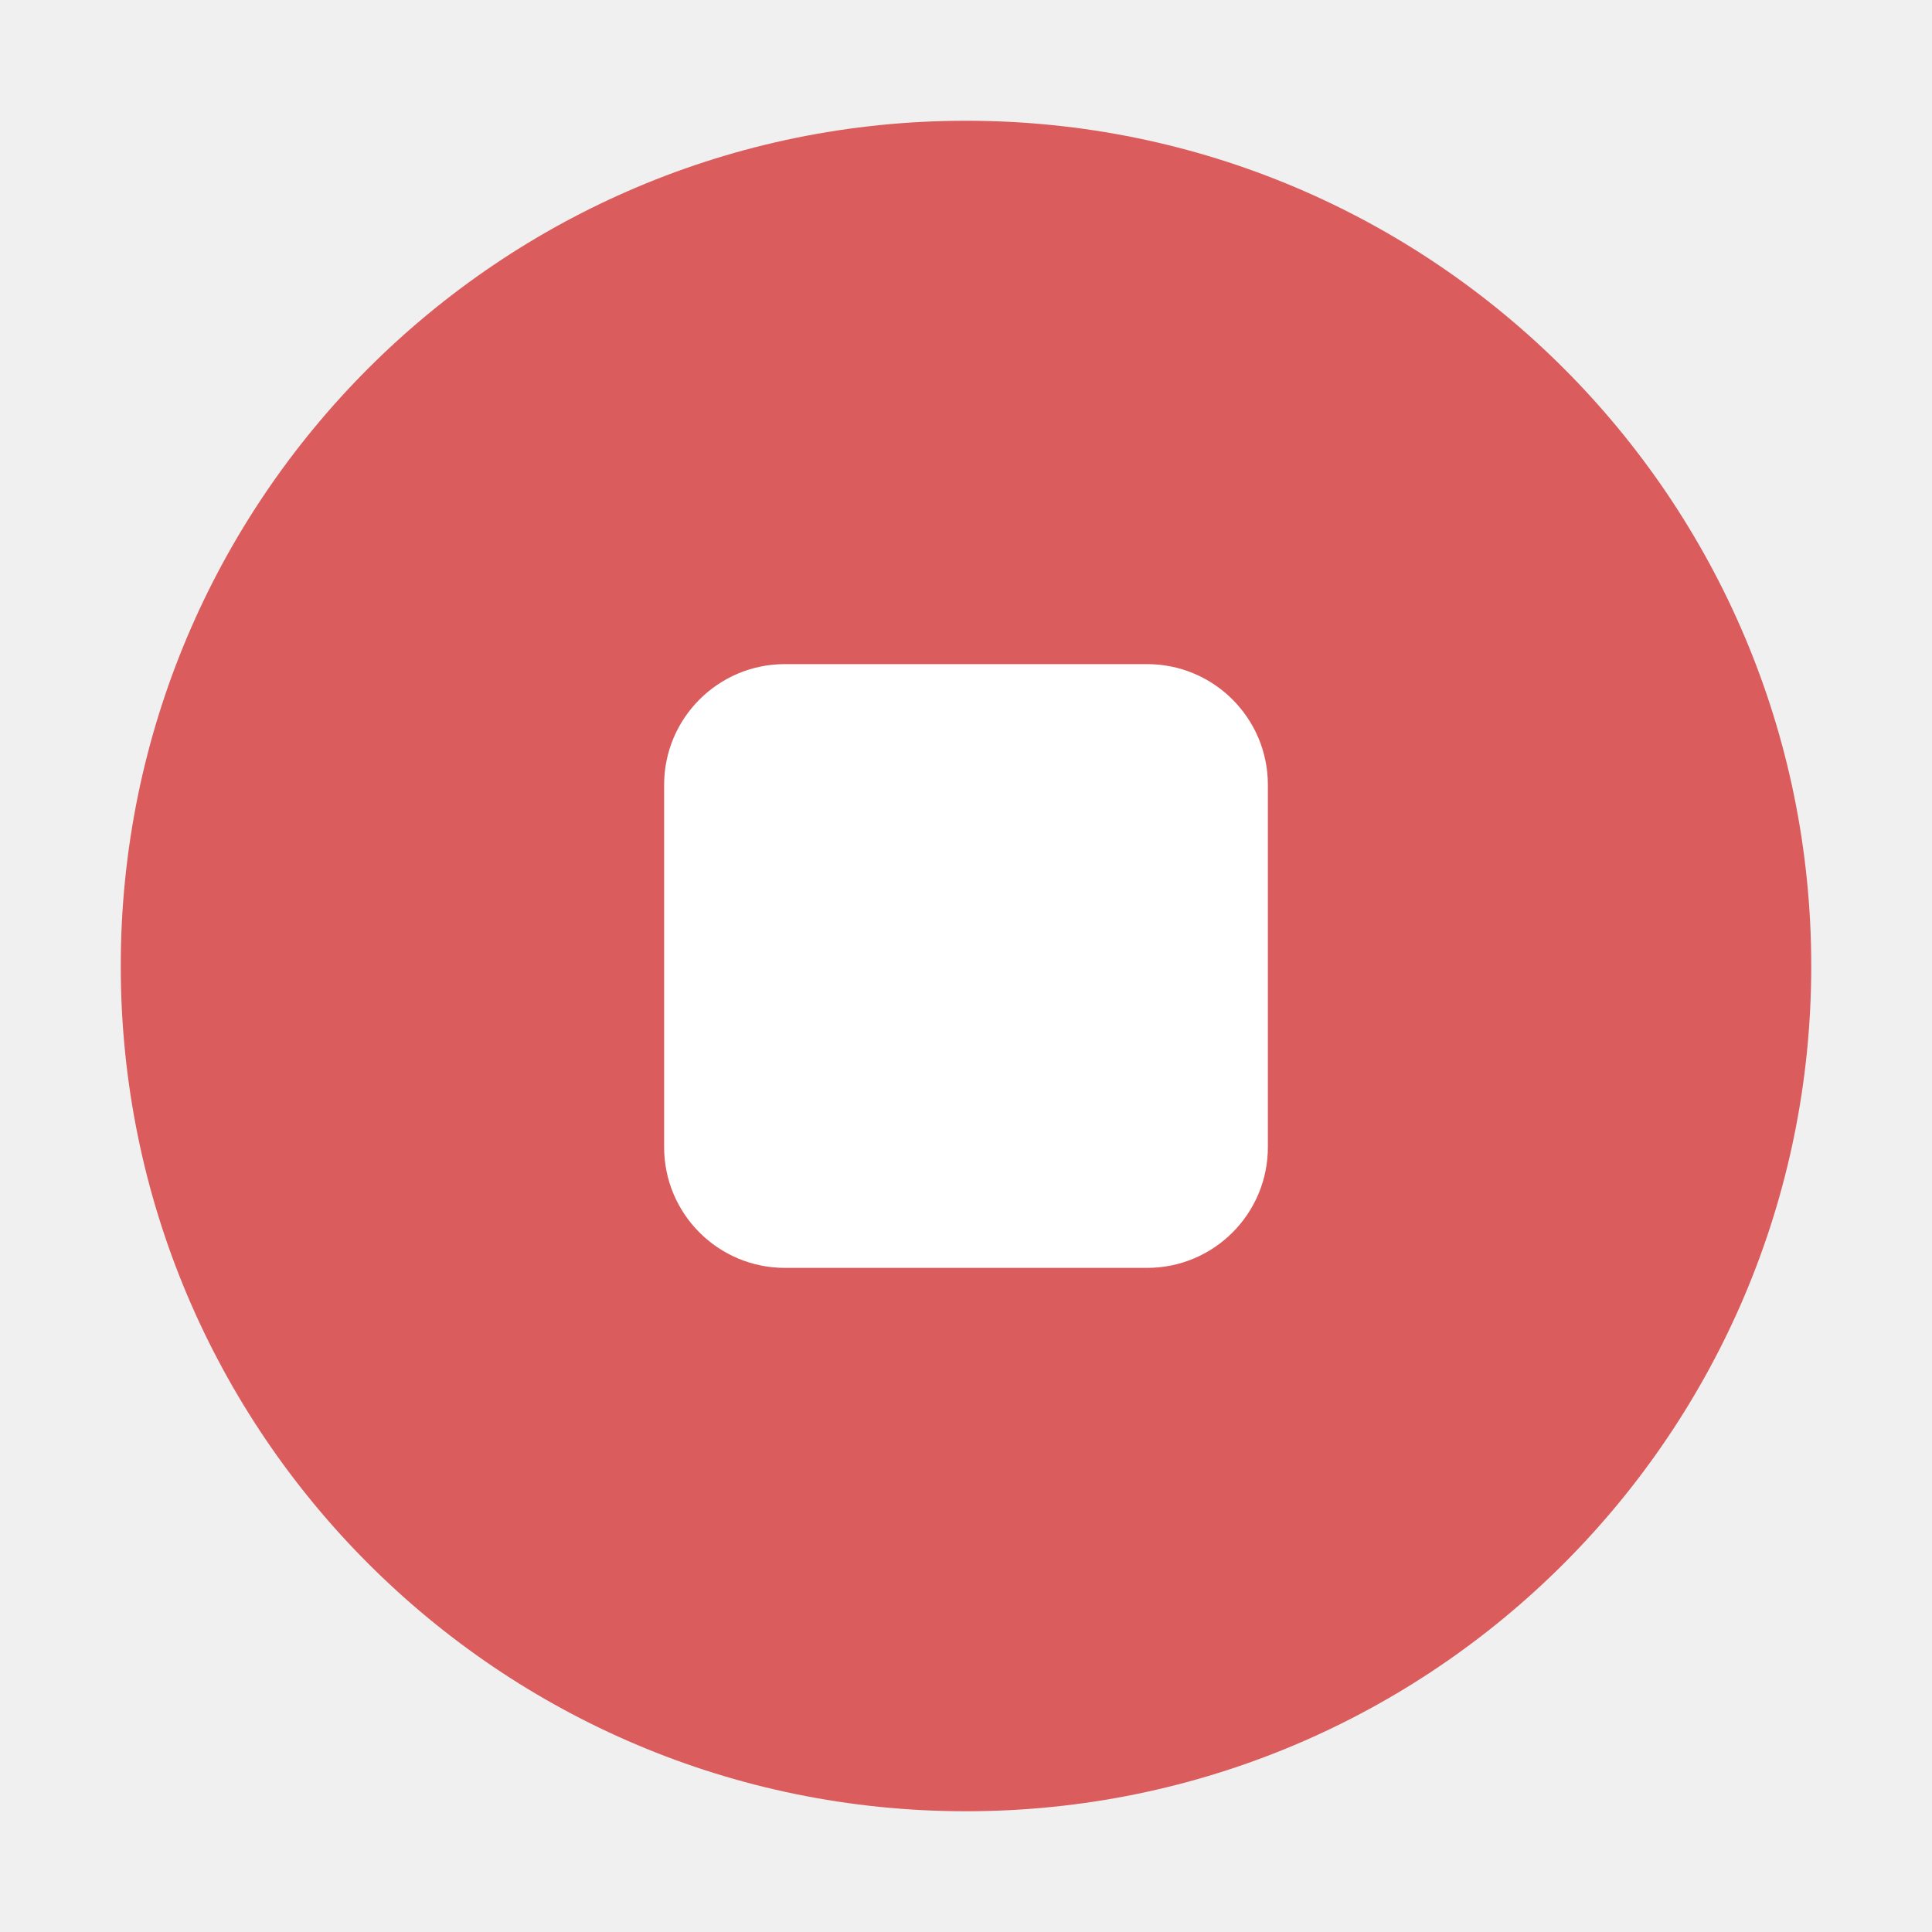
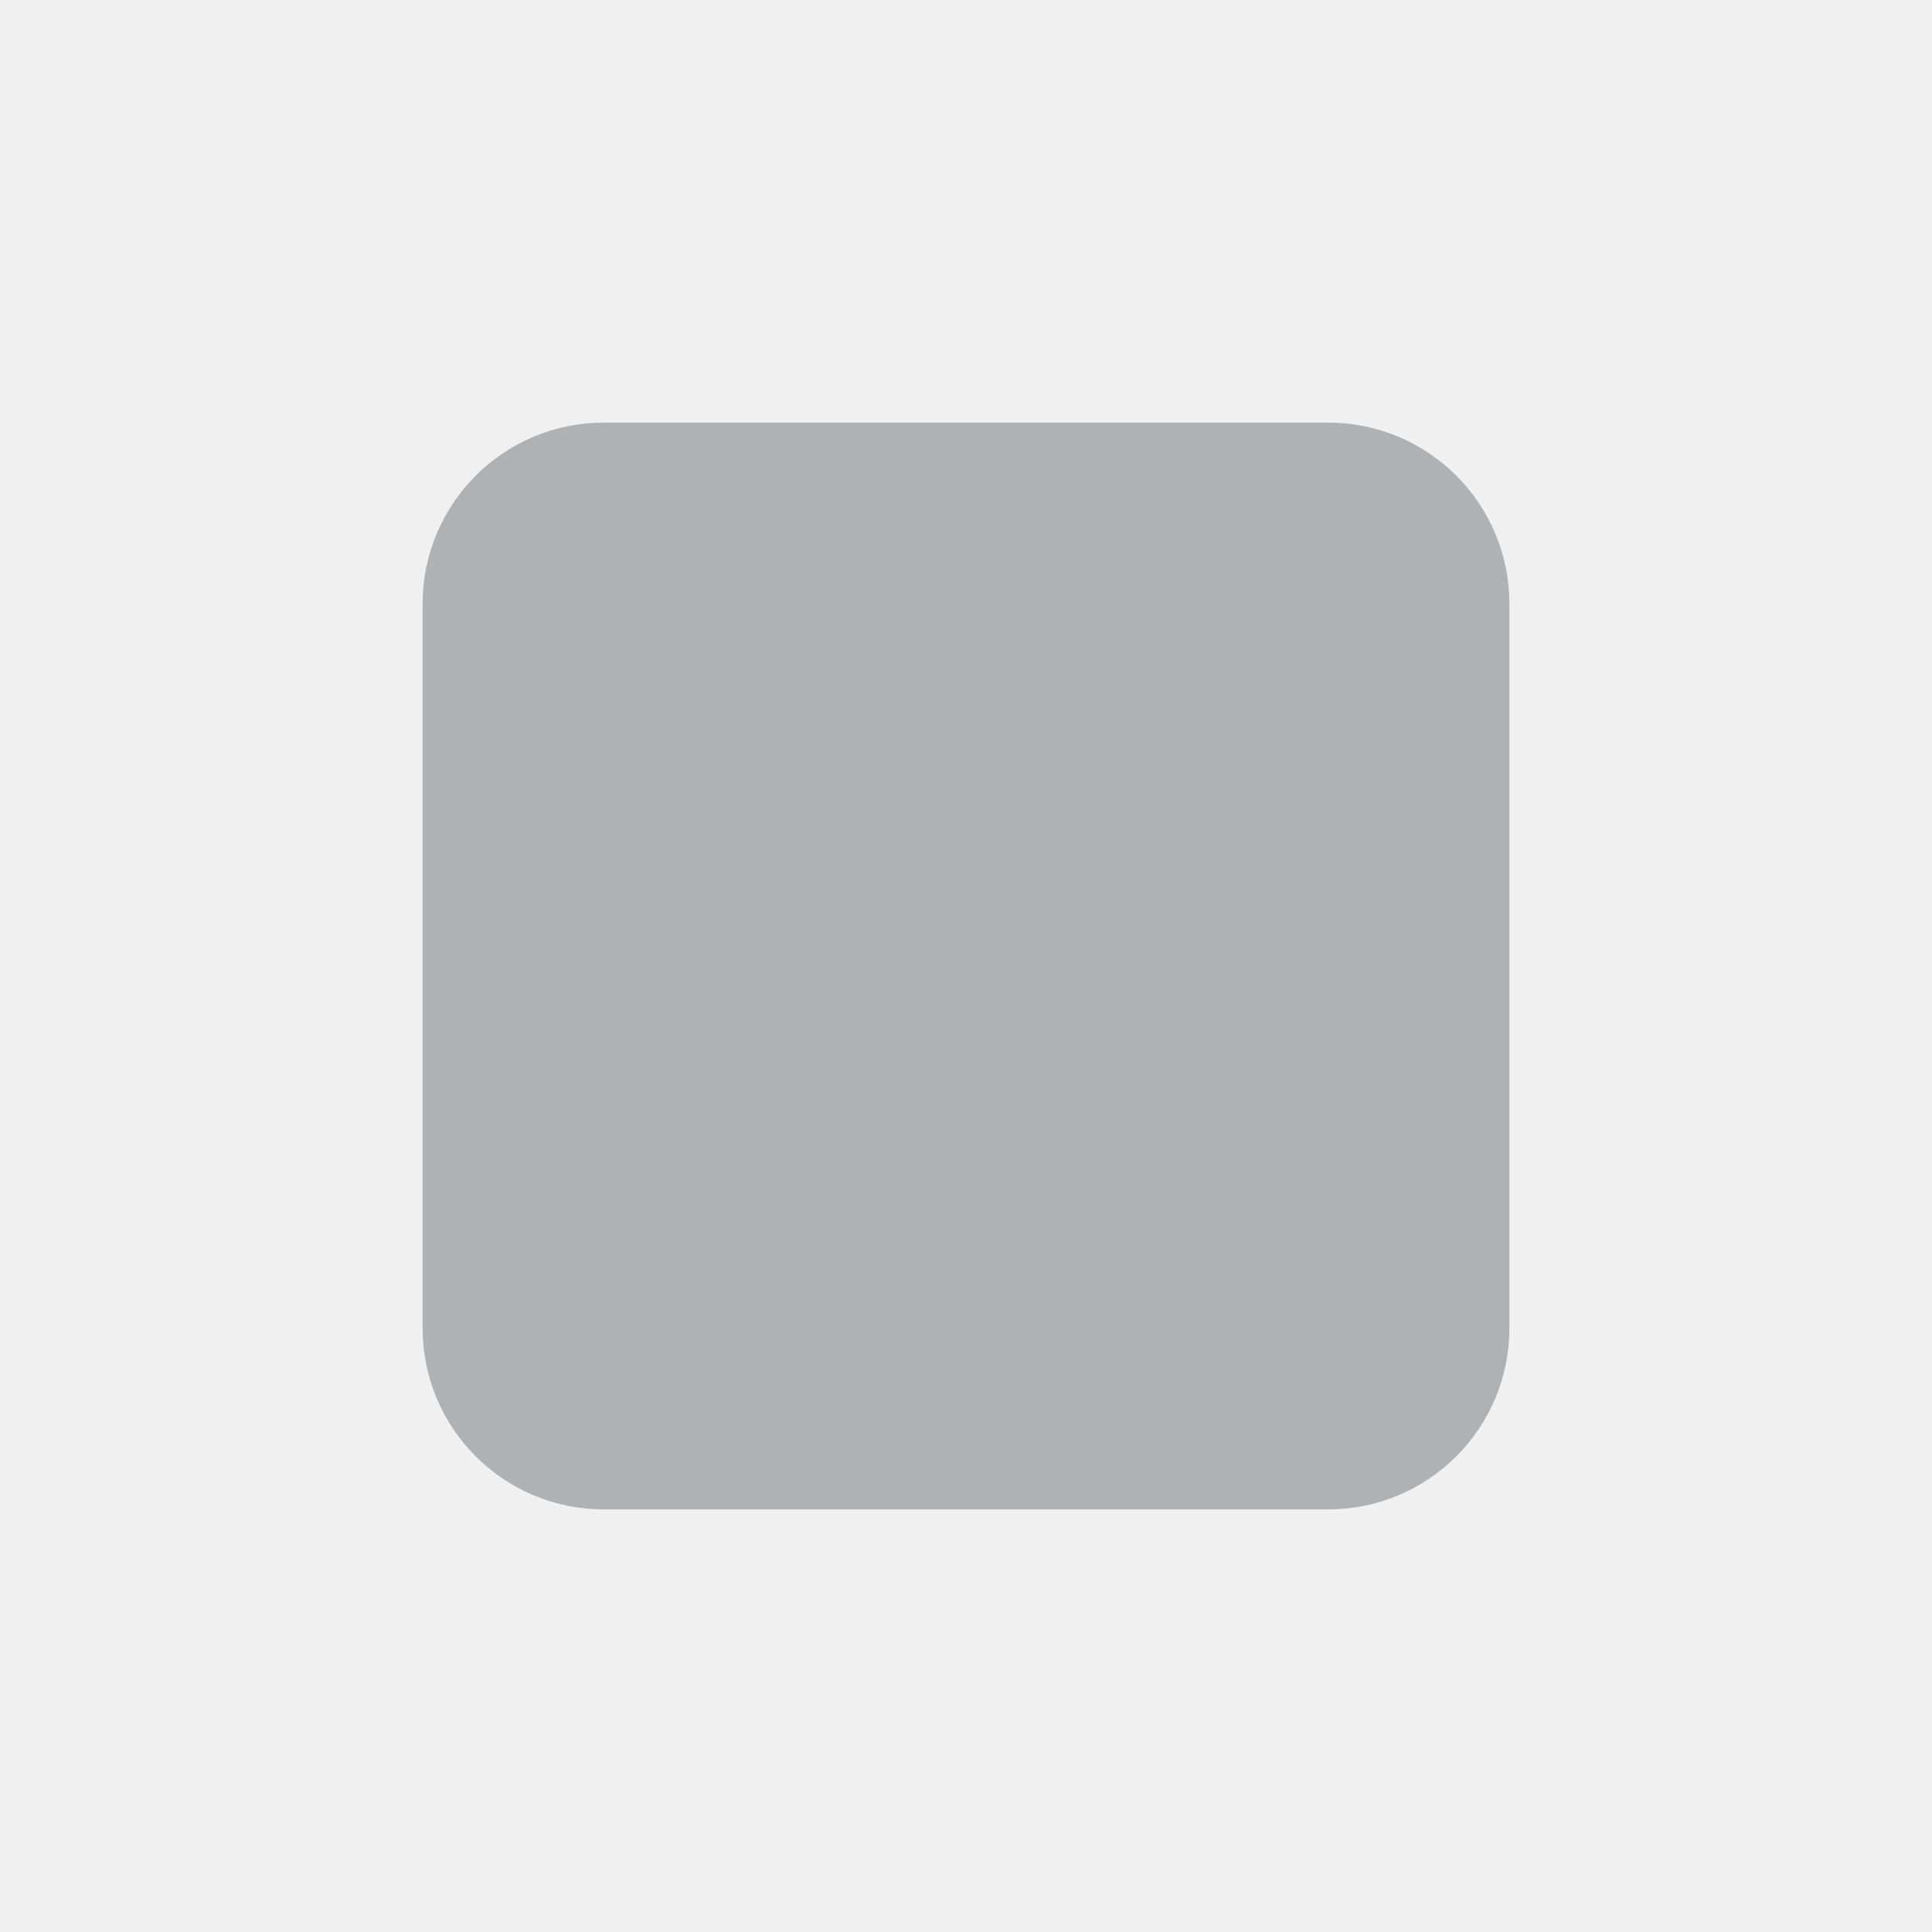
- <svg xmlns="http://www.w3.org/2000/svg" width="22" height="22" viewBox="0 0 16 16" fill="none">
-   <circle cx="8" cy="8" r="7" fill="#DB5C5C" />
-   <rect x="5.5" y="5.5" width="5" height="5" rx="1" fill="white" />
+ <svg xmlns="http://www.w3.org/2000/svg" width="22" height="22" viewBox="0 0 16 16" fill="#afb1b3">
+   <path d="M5 3.5h6A1.5 1.5 0 0 1 12.5 5v6a1.5 1.5 0 0 1-1.5 1.5H5A1.5 1.5 0 0 1 3.5 11V5A1.5 1.5 0 0 1 5 3.5" />
</svg>
